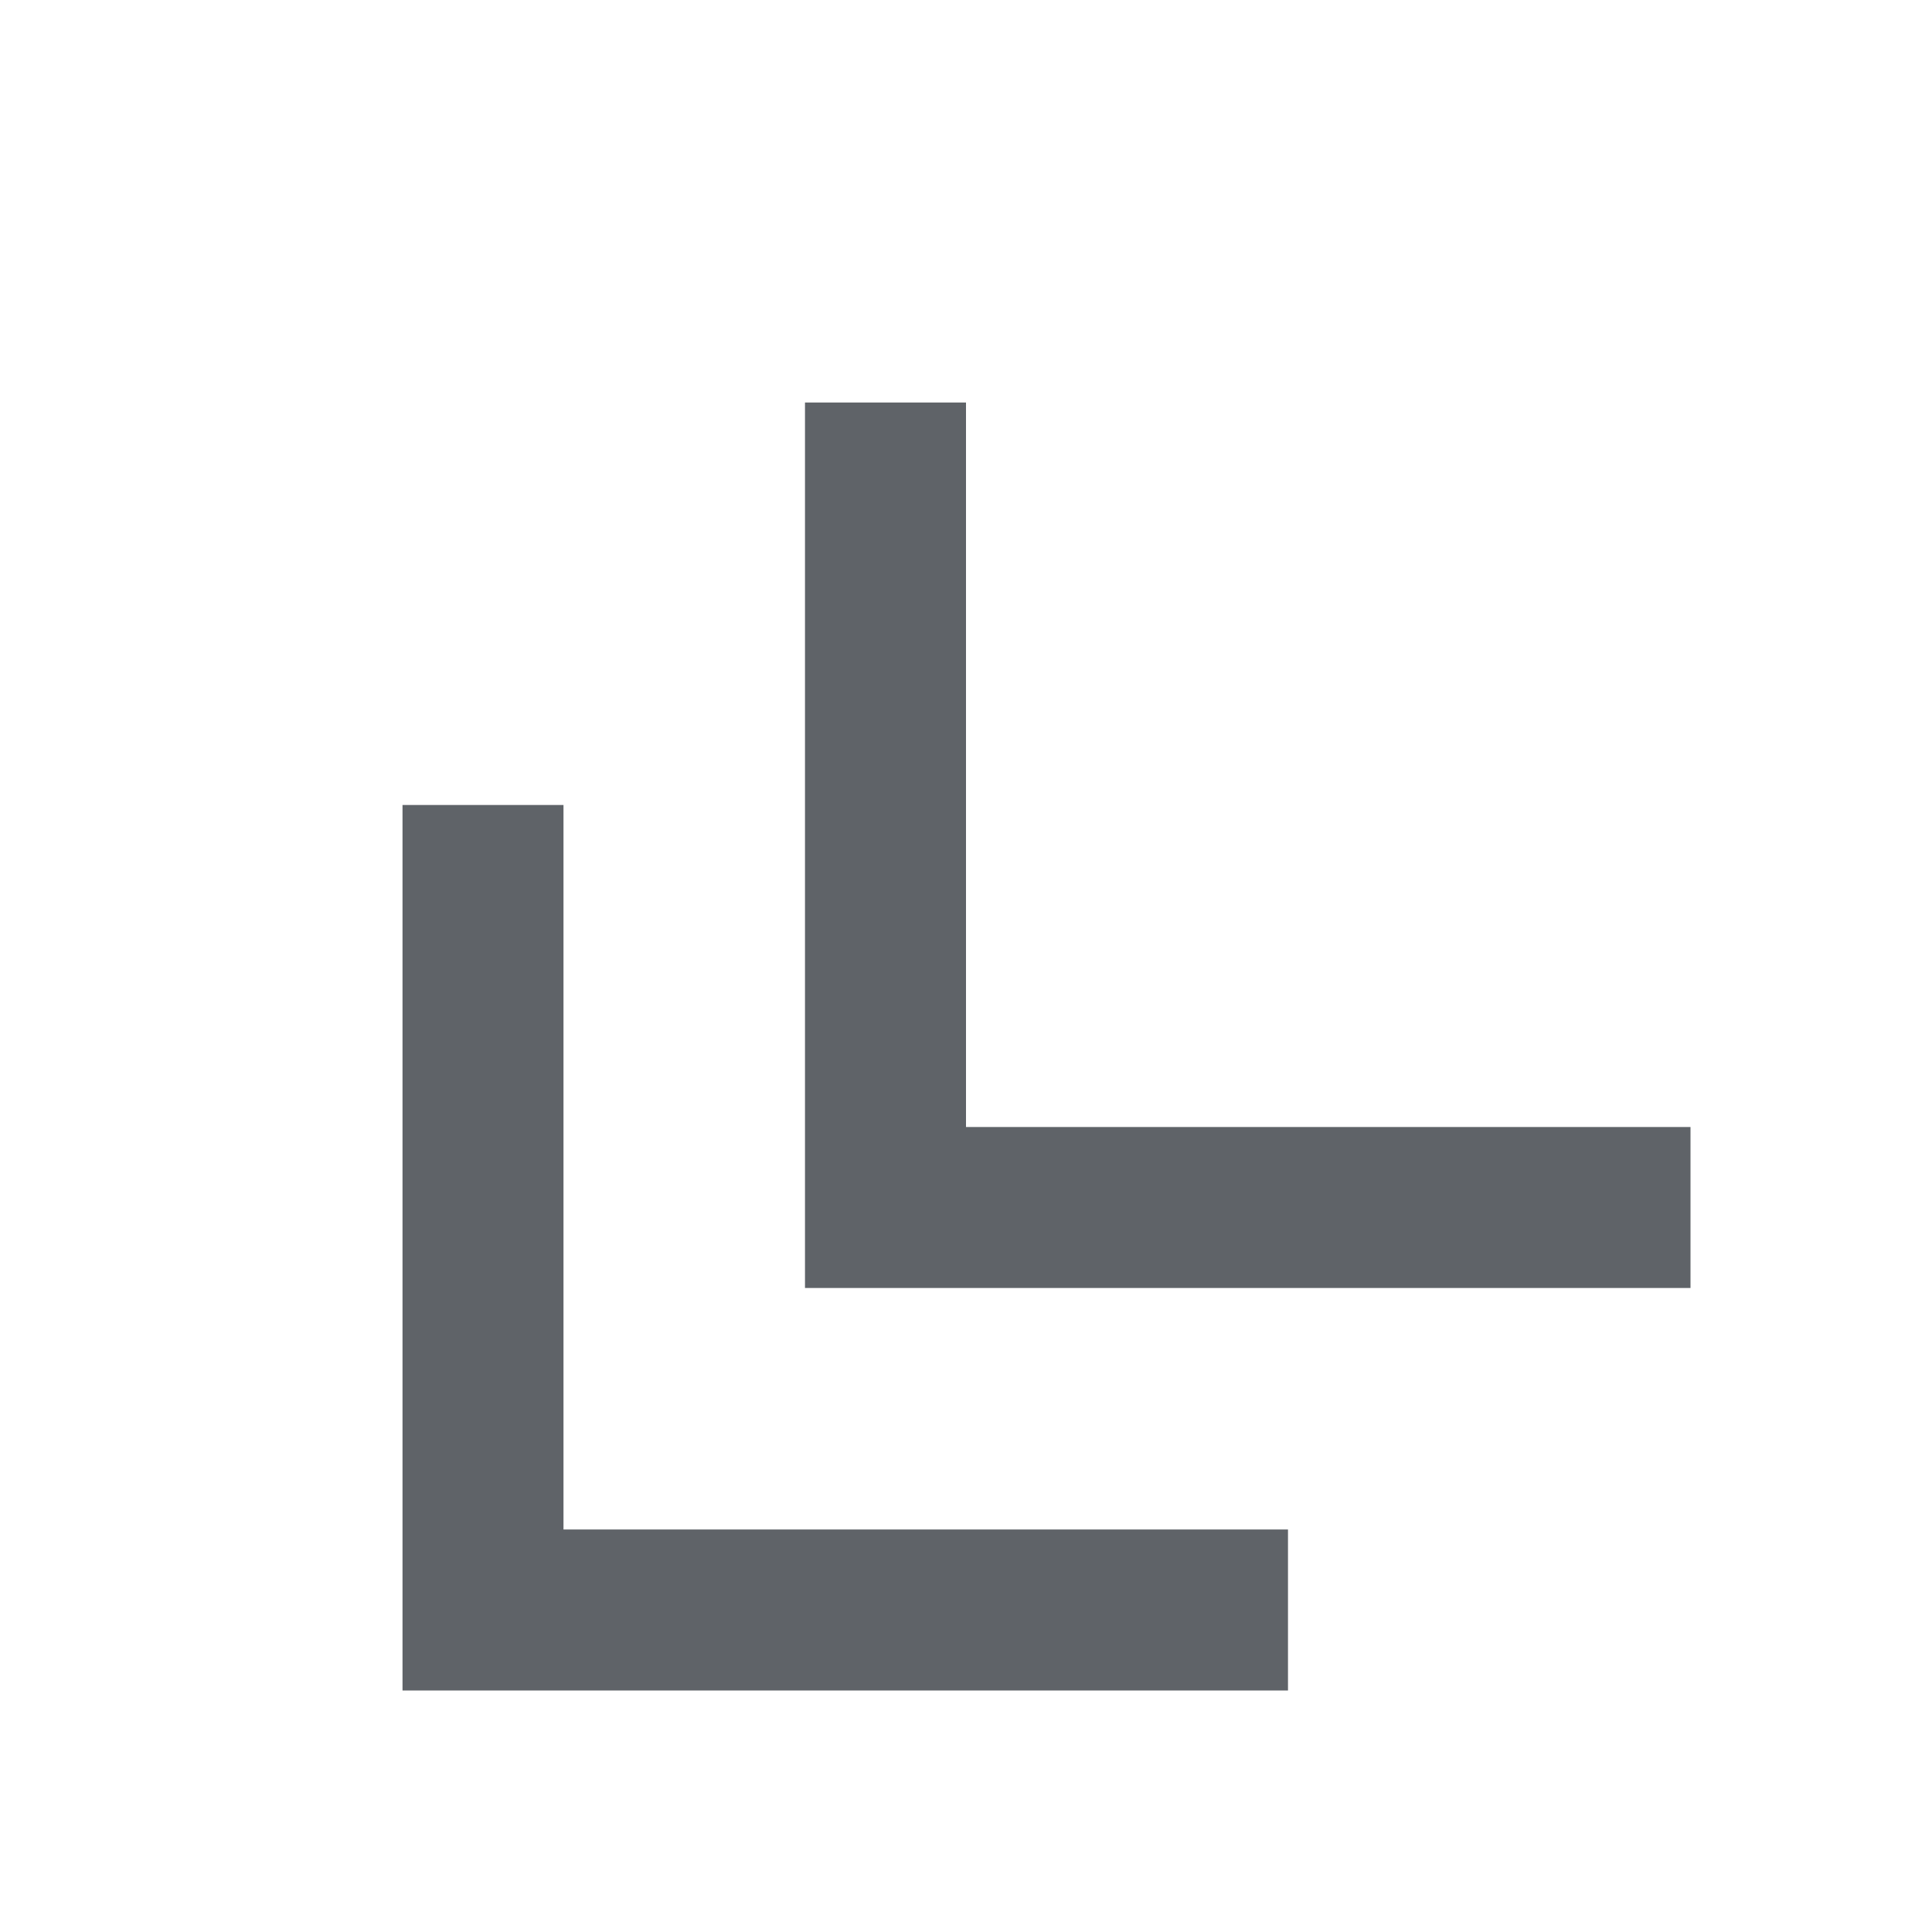
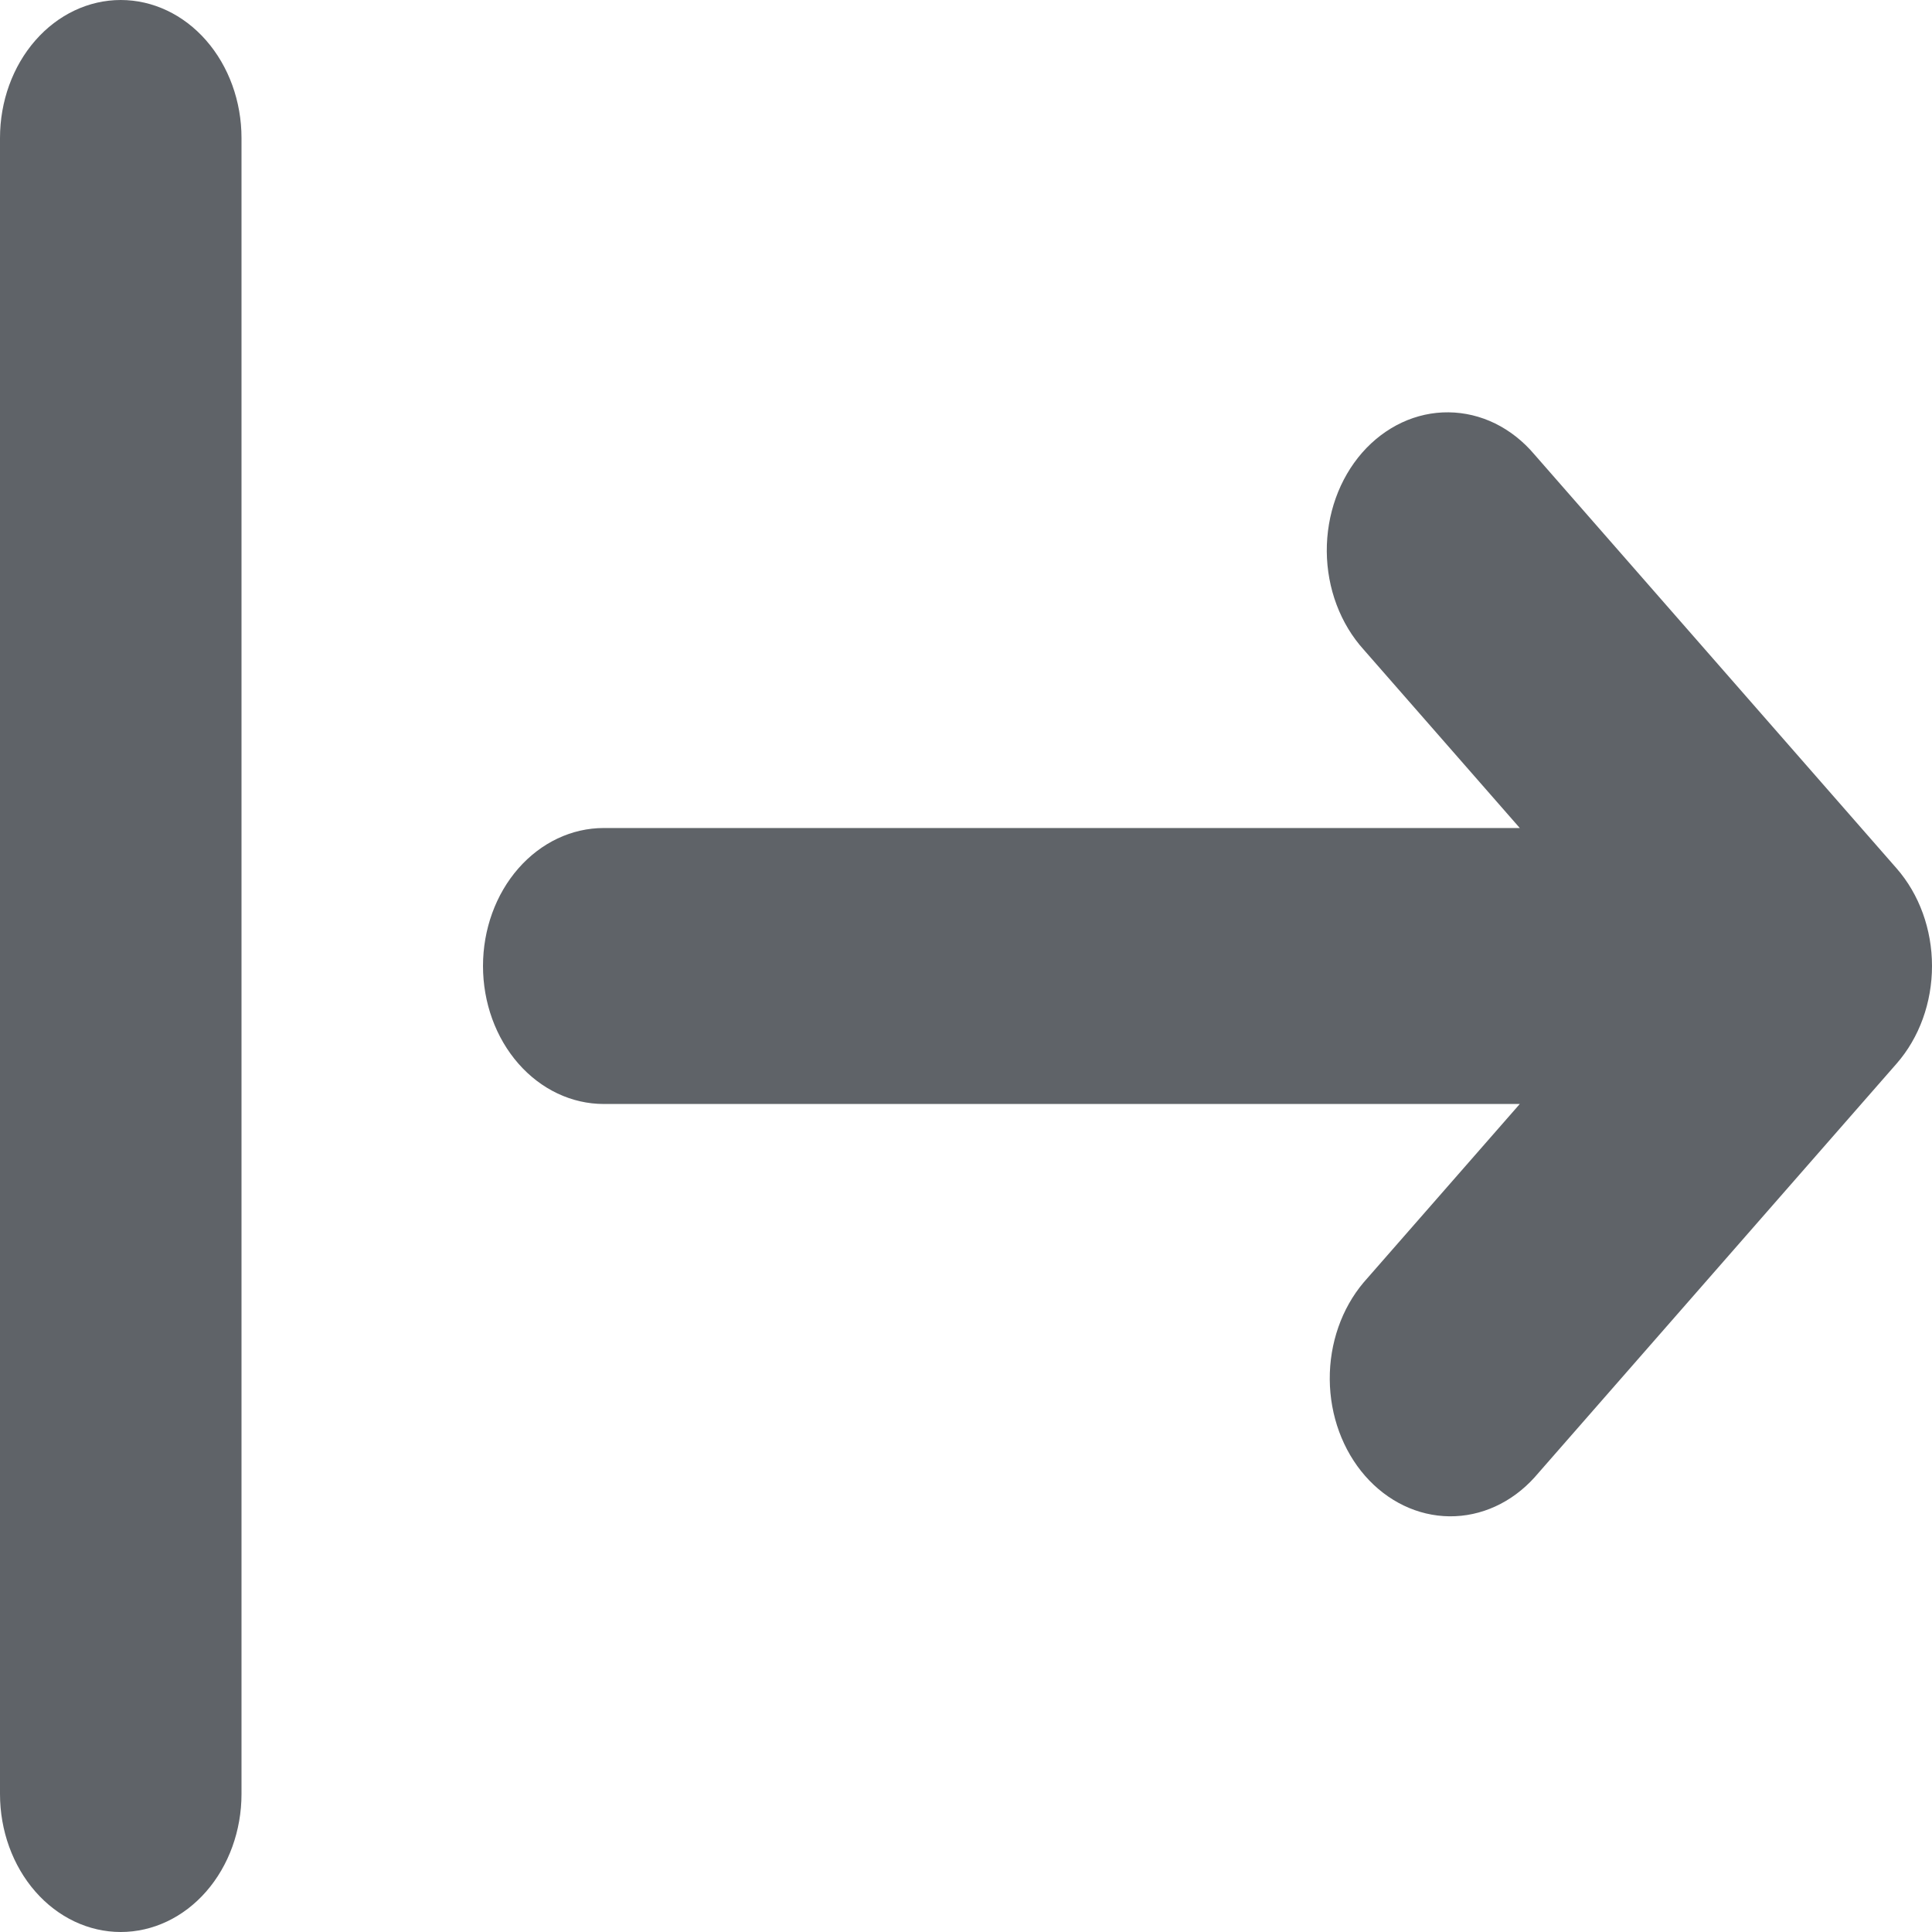
<svg xmlns="http://www.w3.org/2000/svg" width="50" height="50" viewBox="0 0 50 50" fill="none">
-   <path d="M10.417 43.75V20.833H14.583V39.583H33.333V43.75H10.417ZM20.833 33.333V10.417H25V29.167H43.75V33.333H20.833Z" fill="#5F6368" />
+   <path fill-rule="evenodd" clip-rule="evenodd" d="M3.125 0C2.296 0 1.501 0.376 0.915 1.046C0.329 1.716 0 2.624 0 3.571V46.429C0 47.376 0.329 48.284 0.915 48.954C1.501 49.624 2.296 50 3.125 50C3.954 50 4.749 49.624 5.335 48.954C5.921 48.284 6.25 47.376 6.25 46.429V3.571C6.25 2.624 5.921 1.716 5.335 1.046C4.749 0.376 3.954 0 3.125 0V0ZM35.291 33.189C34.722 33.863 34.407 34.765 34.414 35.701C34.421 36.638 34.75 37.534 35.329 38.196C35.909 38.858 36.692 39.234 37.512 39.242C38.331 39.25 39.12 38.89 39.71 38.239L49.085 27.525C49.671 26.855 50 25.947 50 25C50 24.053 49.671 23.145 49.085 22.475L39.71 11.761C39.422 11.42 39.077 11.148 38.696 10.96C38.314 10.773 37.904 10.675 37.489 10.671C37.074 10.666 36.663 10.757 36.279 10.936C35.895 11.116 35.546 11.381 35.252 11.716C34.959 12.052 34.727 12.45 34.57 12.889C34.413 13.328 34.334 13.799 34.337 14.273C34.341 14.747 34.427 15.216 34.591 15.651C34.755 16.087 34.993 16.481 35.291 16.811L39.332 21.429H15.625C14.796 21.429 14.002 21.805 13.415 22.475C12.829 23.144 12.5 24.053 12.5 25C12.5 25.947 12.829 26.856 13.415 27.525C14.002 28.195 14.796 28.571 15.625 28.571H39.332L35.291 33.189V33.189Z" fill="#5F6368" />
</svg>
